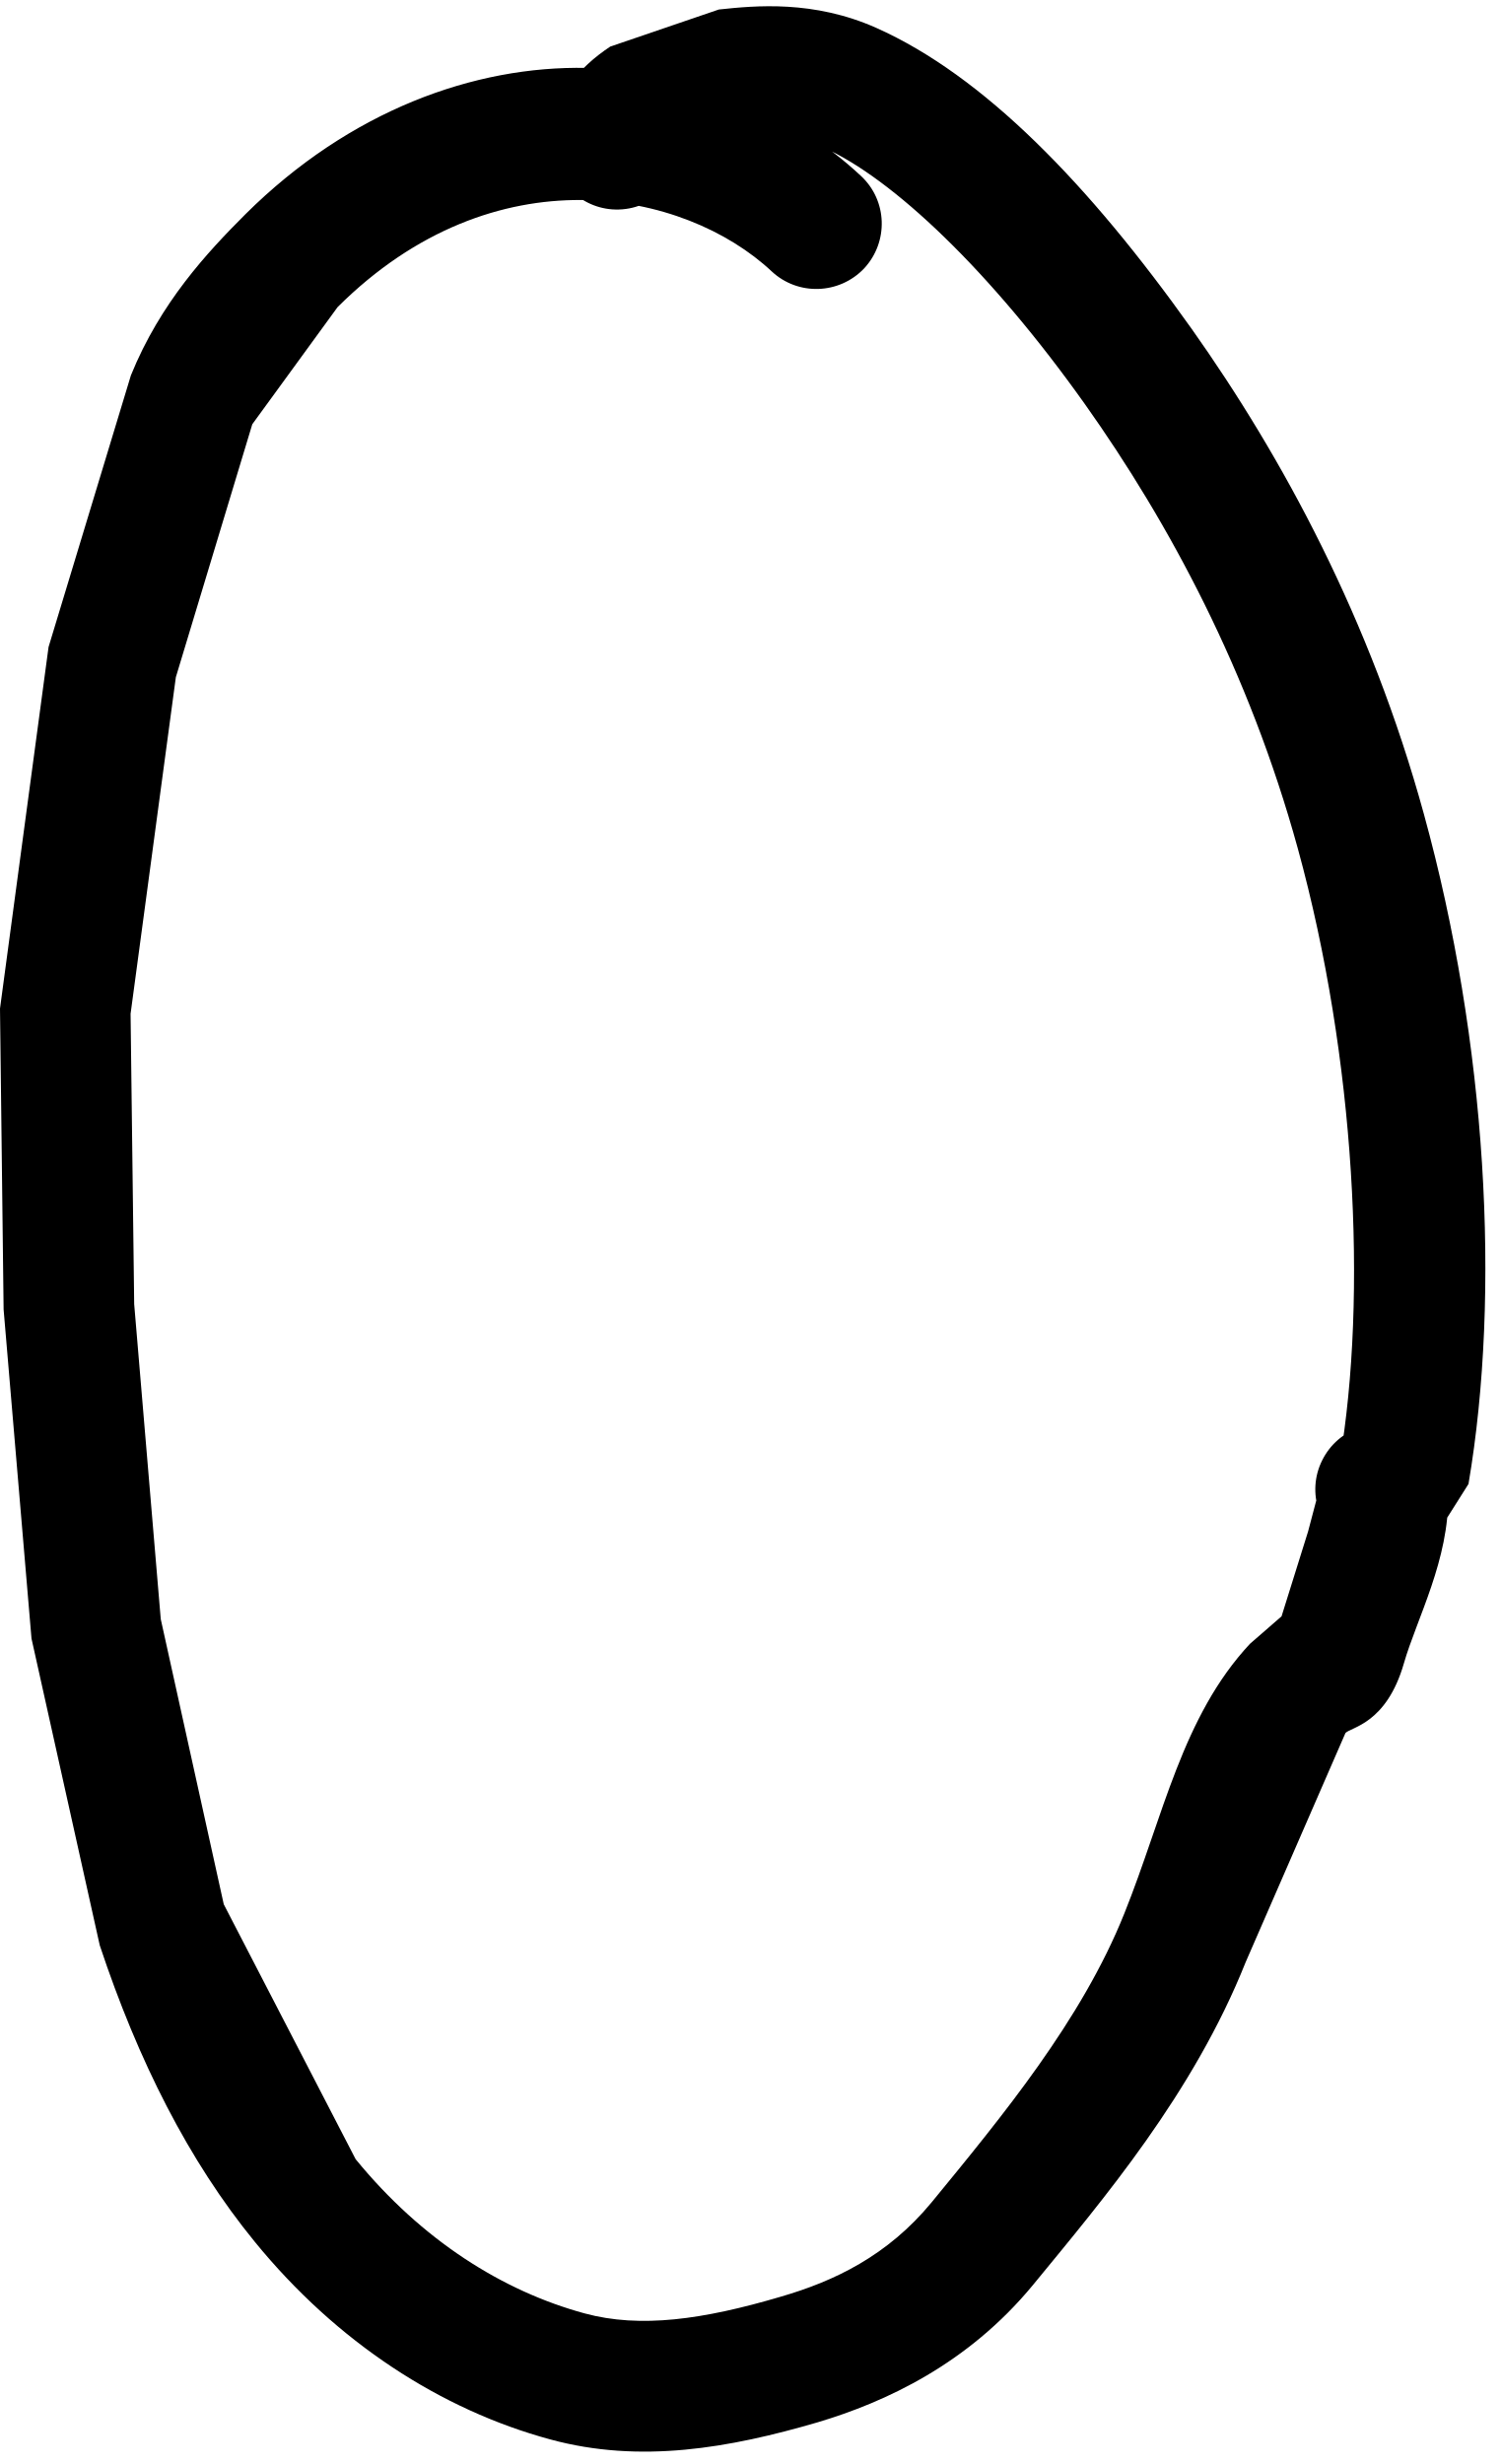
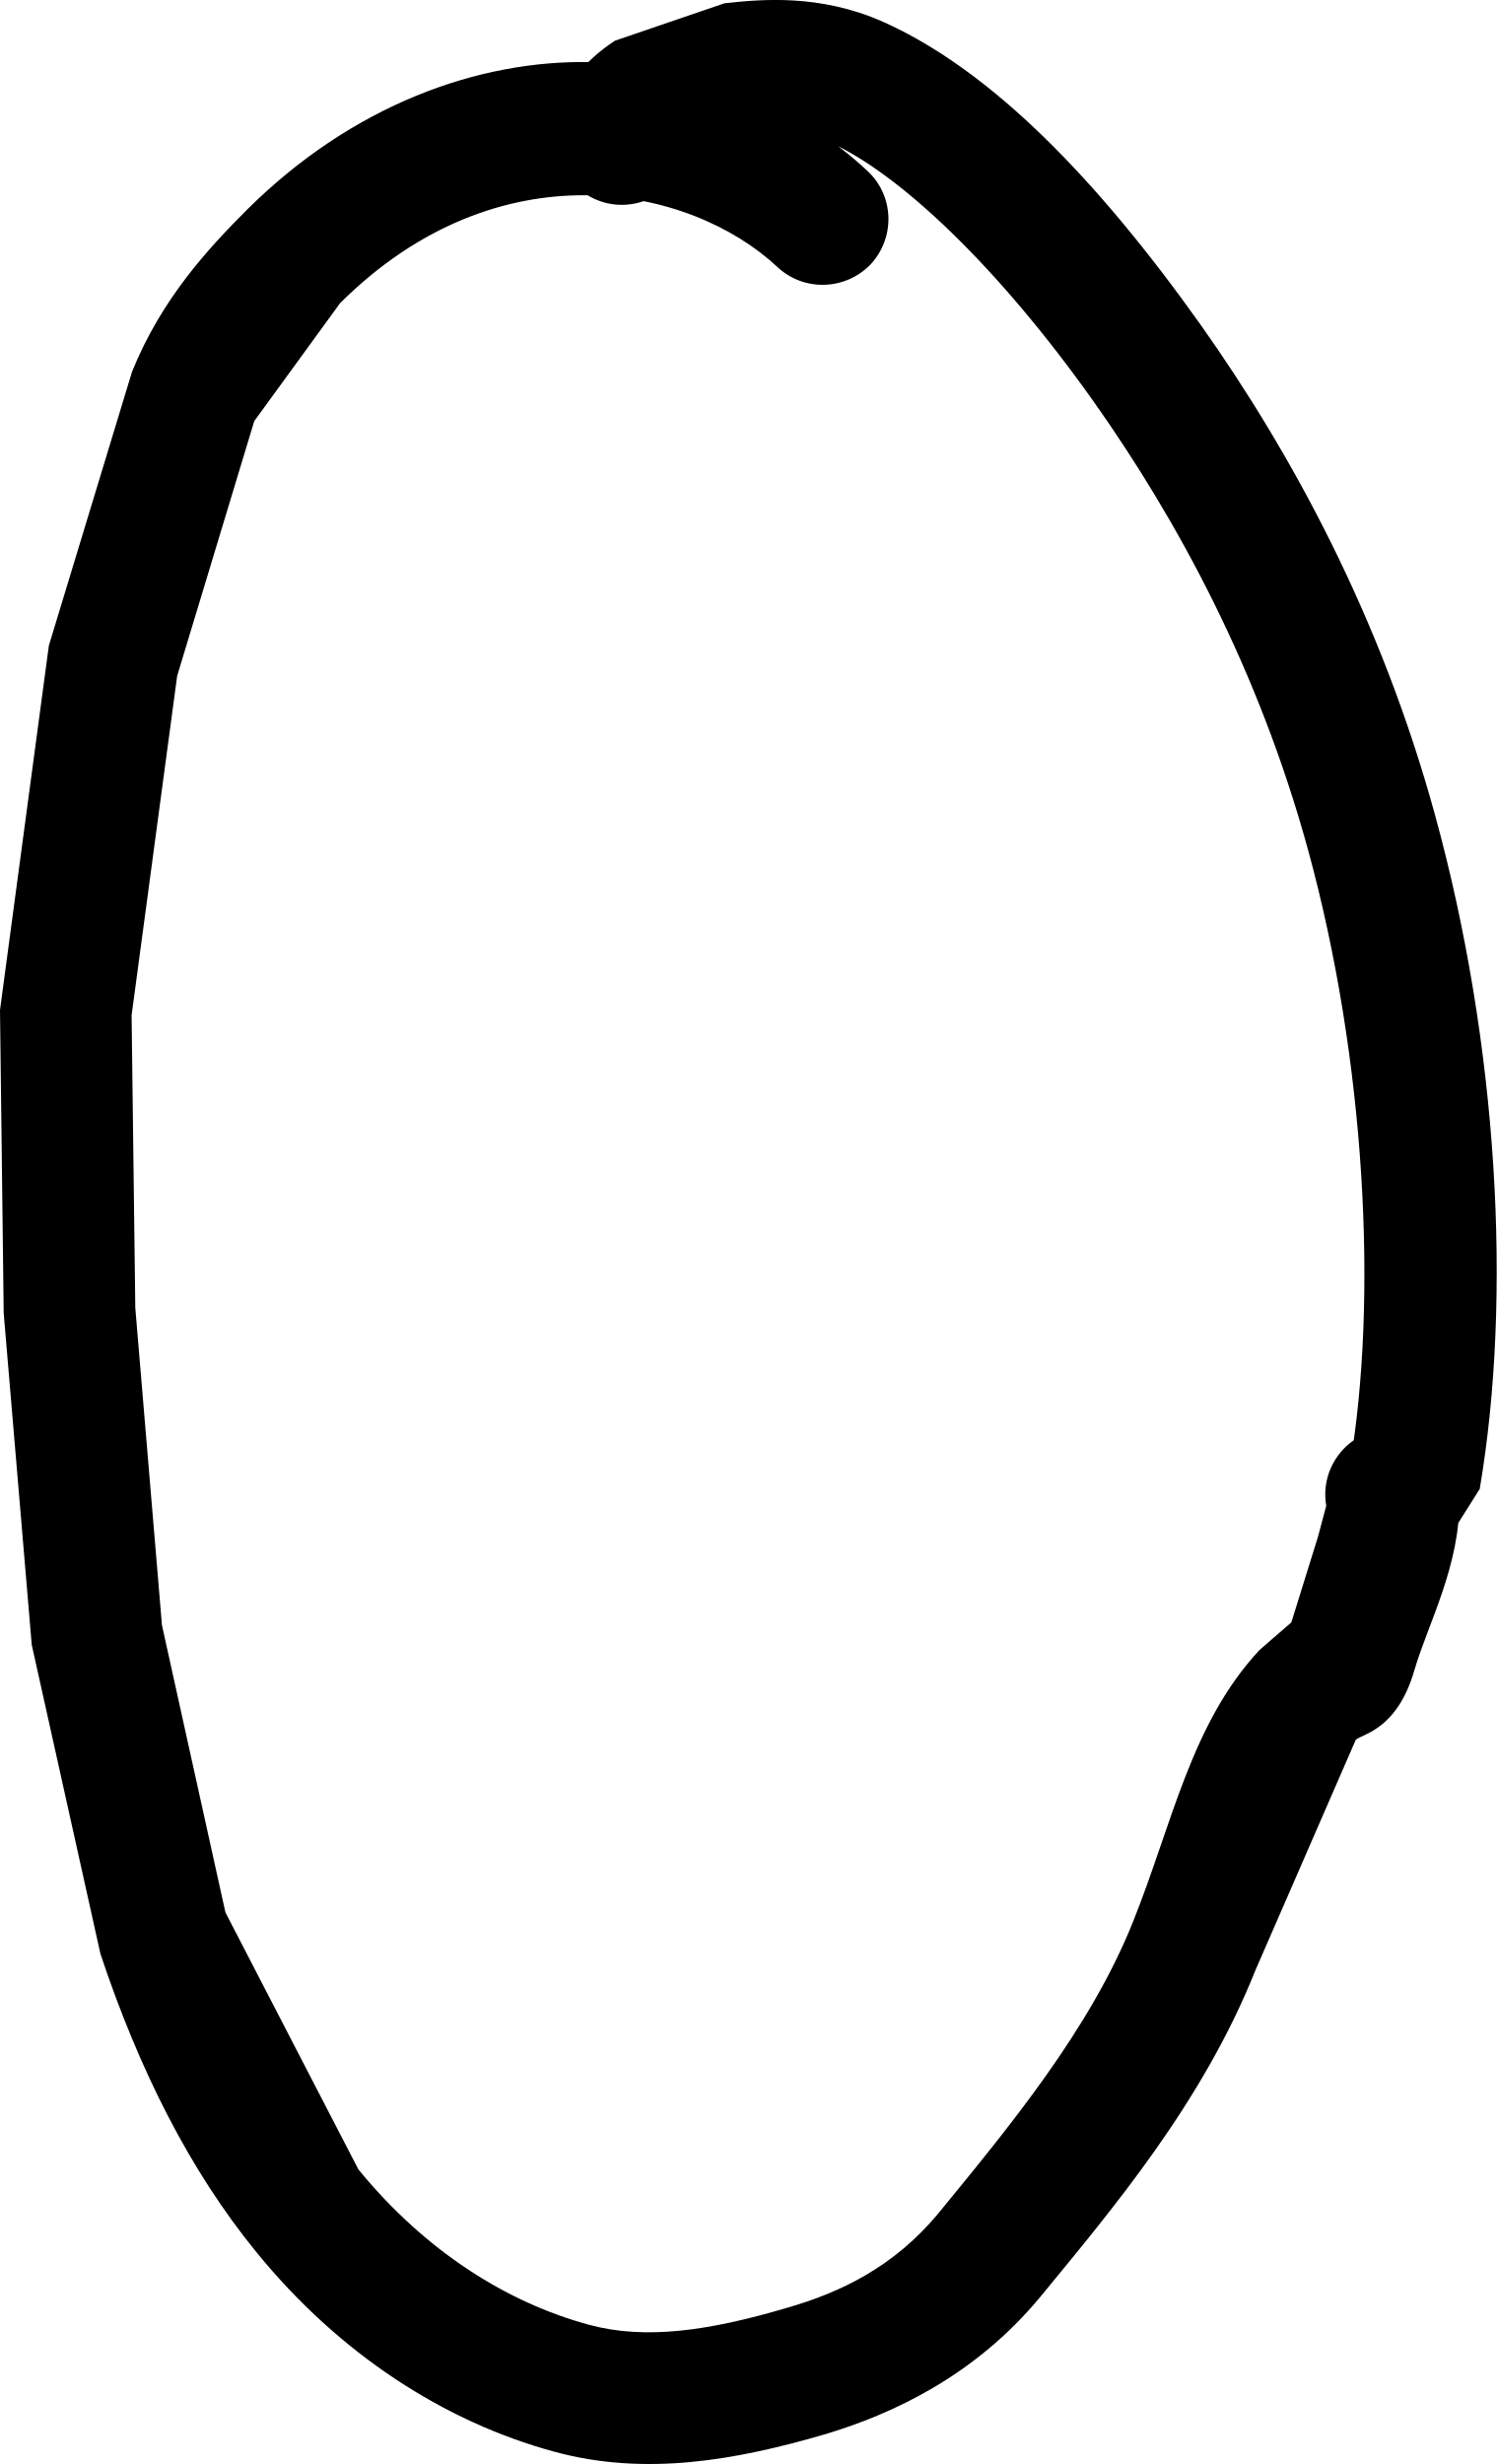
- <svg xmlns="http://www.w3.org/2000/svg" viewBox="0 0 4.575 7.510" width="4.575" height="7.510">
+ <svg xmlns="http://www.w3.org/2000/svg" viewBox="0 0 7.688 12.656" width="7.688" height="12.656">
  <g fill="black" stroke="none">
-     <path d="M 2.079 0.423 C 2.088 0.533 2.007 0.629 1.897 0.638 C 1.787 0.647 1.691 0.565 1.682 0.455 C 1.670 0.303 1.768 0.203 1.860 0.142 L 2.191 0.029 C 2.303 0.017 2.480 0.000 2.671 0.085 C 2.998 0.231 3.318 0.560 3.632 1.002 C 3.909 1.393 4.177 1.887 4.340 2.481 C 4.532 3.178 4.575 3.941 4.476 4.523 L 4.361 4.705 L 4.120 4.718 L 4.297 4.361 C 4.421 4.422 4.413 4.517 4.414 4.554 C 4.418 4.753 4.318 4.934 4.279 5.070 C 4.226 5.254 4.118 5.264 4.101 5.282 L 3.797 5.980 C 3.637 6.381 3.363 6.703 3.148 6.965 C 2.950 7.205 2.700 7.321 2.492 7.383 C 2.225 7.461 1.952 7.510 1.677 7.435 C 1.345 7.345 1.027 7.140 0.776 6.832 C 0.575 6.586 0.421 6.281 0.304 5.929 L 0.096 4.994 L 0.011 3.991 L 0.000 3.074 L 0.148 1.972 L 0.399 1.144 C 0.489 0.922 0.632 0.769 0.748 0.653 C 1.066 0.337 1.446 0.200 1.788 0.207 C 2.122 0.214 2.420 0.345 2.624 0.536 C 2.705 0.611 2.709 0.737 2.634 0.818 C 2.558 0.898 2.432 0.902 2.352 0.827 C 2.087 0.579 1.508 0.459 1.029 0.936 L 0.769 1.293 L 0.536 2.064 L 0.398 3.090 L 0.409 3.975 L 0.490 4.935 L 0.682 5.804 L 1.084 6.581 C 1.286 6.828 1.532 6.983 1.782 7.051 C 1.952 7.097 2.143 7.070 2.380 7.000 C 2.542 6.953 2.705 6.876 2.840 6.712 C 3.054 6.451 3.297 6.157 3.427 5.832 C 3.546 5.536 3.603 5.232 3.810 5.010 L 3.909 4.924 L 3.918 4.916 L 3.896 4.959 L 3.987 4.668 L 4.015 4.562 L 4.025 4.610 L 4.052 4.661 L 4.120 4.718 C 4.021 4.669 3.981 4.549 4.030 4.451 C 4.079 4.352 4.198 4.312 4.297 4.361 L 4.227 4.345 L 4.163 4.360 L 4.100 4.415 L 4.083 4.456 C 4.169 3.950 4.131 3.224 3.956 2.587 C 3.807 2.045 3.563 1.593 3.307 1.232 C 3.018 0.825 2.720 0.543 2.509 0.449 L 2.235 0.425 L 2.080 0.474 L 2.066 0.484 L 2.075 0.465 L 2.079 0.423 Z" />
+     <path d="M 3.530 0.686 C 3.546 0.873 3.408 1.036 3.221 1.051 C 3.035 1.066 2.872 0.927 2.856 0.740 C 2.836 0.482 3.002 0.312 3.159 0.209 L 3.721 0.017 C 3.911 -0.004 4.211 -0.032 4.536 0.112 C 5.091 0.360 5.634 0.918 6.168 1.669 C 6.638 2.333 7.093 3.172 7.370 4.181 C 7.696 5.364 7.769 6.660 7.601 7.648 L 7.406 7.957 L 6.996 7.979 L 7.297 7.373 C 7.507 7.477 7.494 7.638 7.496 7.701 C 7.502 8.039 7.333 8.346 7.266 8.577 C 7.176 8.890 6.993 8.906 6.964 8.937 L 6.448 10.122 C 6.176 10.803 5.711 11.350 5.346 11.795 C 5.009 12.203 4.585 12.400 4.232 12.505 C 3.778 12.637 3.315 12.720 2.848 12.593 C 2.284 12.440 1.744 12.092 1.318 11.569 C 0.976 11.151 0.715 10.633 0.516 10.036 L 0.163 8.448 L 0.019 6.745 L 0.000 5.188 L 0.251 3.316 L 0.678 1.910 C 0.830 1.533 1.073 1.273 1.270 1.076 C 1.810 0.540 2.456 0.307 3.036 0.319 C 3.603 0.331 4.109 0.553 4.456 0.878 C 4.593 1.005 4.600 1.219 4.473 1.357 C 4.344 1.492 4.130 1.499 3.994 1.372 C 3.544 0.951 2.561 0.747 1.747 1.557 L 1.306 2.163 L 0.910 3.472 L 0.676 5.215 L 0.695 6.718 L 0.832 8.348 L 1.158 9.823 L 1.841 11.143 C 2.184 11.562 2.602 11.826 3.026 11.941 C 3.315 12.019 3.639 11.973 4.042 11.854 C 4.317 11.775 4.593 11.644 4.823 11.365 C 5.186 10.922 5.599 10.423 5.820 9.871 C 6.022 9.368 6.118 8.852 6.470 8.475 L 6.638 8.329 L 6.653 8.316 L 6.616 8.389 L 6.770 7.894 L 6.818 7.714 L 6.835 7.796 L 6.881 7.883 L 6.996 7.979 C 6.828 7.896 6.760 7.692 6.843 7.526 C 6.927 7.358 7.129 7.290 7.297 7.373 L 7.178 7.346 L 7.069 7.371 L 6.962 7.465 L 6.933 7.534 C 7.080 6.675 7.015 5.442 6.718 4.361 C 6.465 3.440 6.050 2.673 5.616 2.060 C 5.125 1.368 4.619 0.890 4.261 0.730 L 3.795 0.689 L 3.532 0.772 L 3.508 0.789 L 3.524 0.757 L 3.530 0.686 Z" />
  </g>
</svg>
